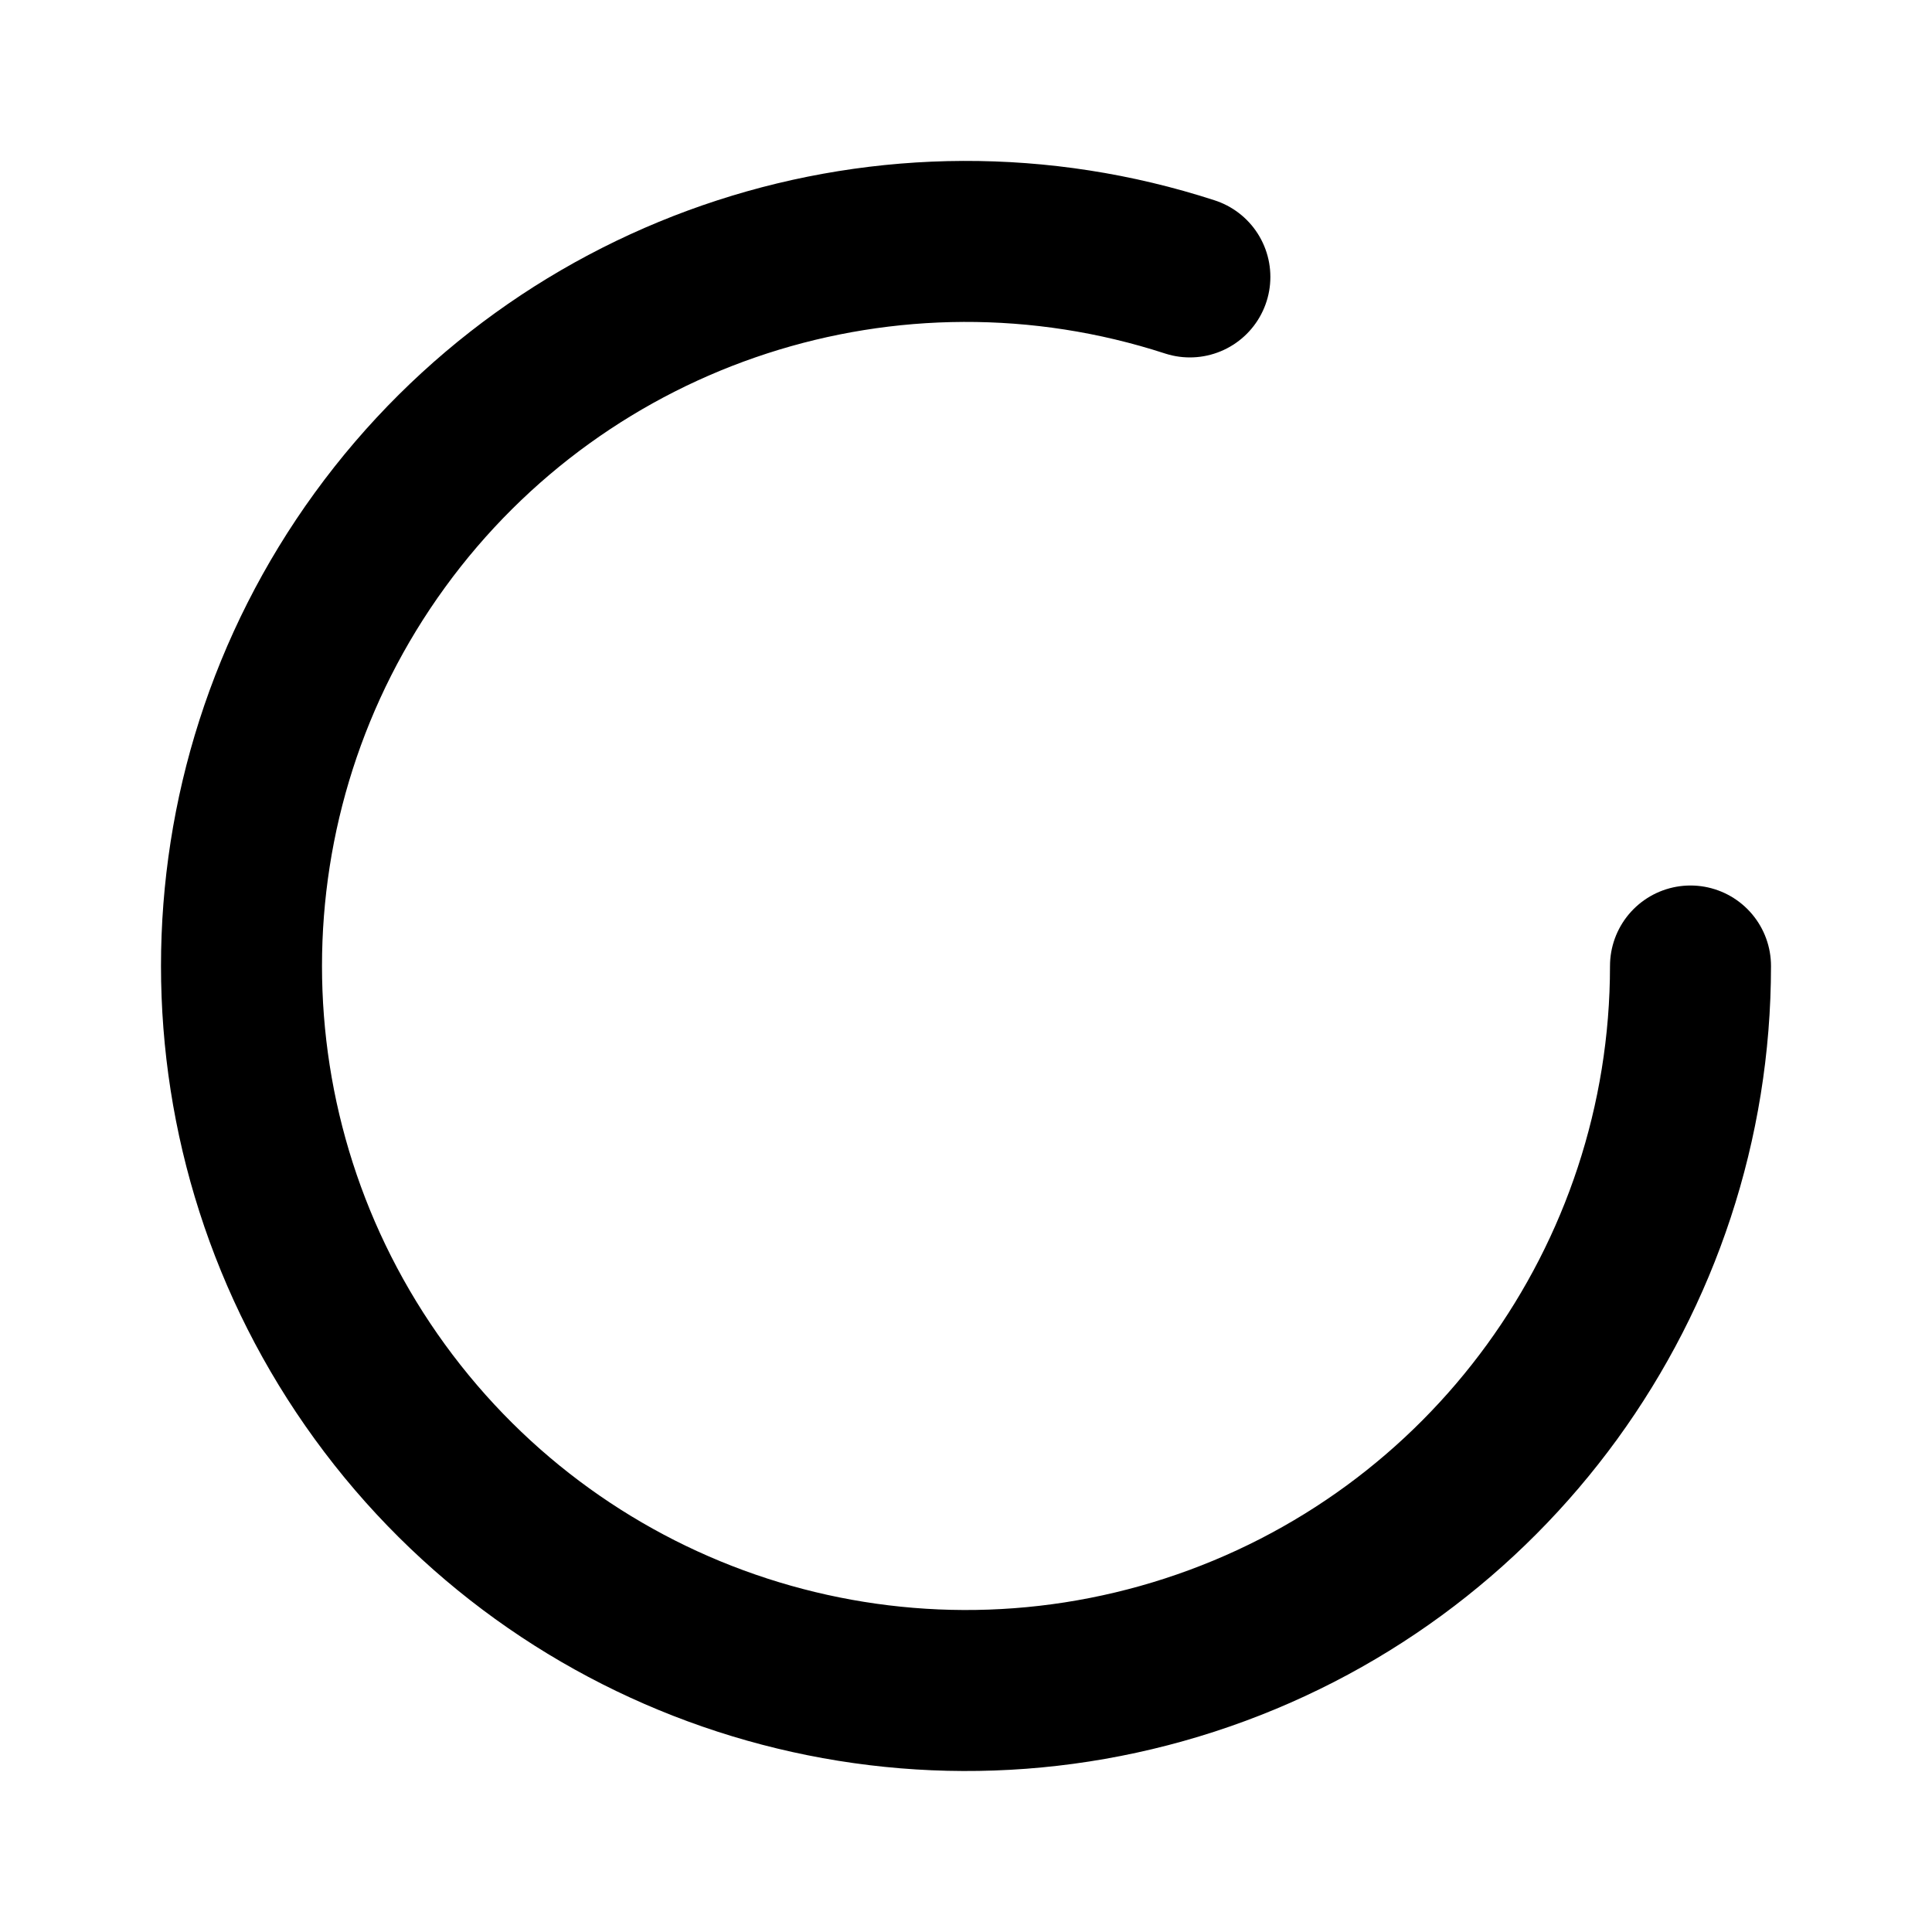
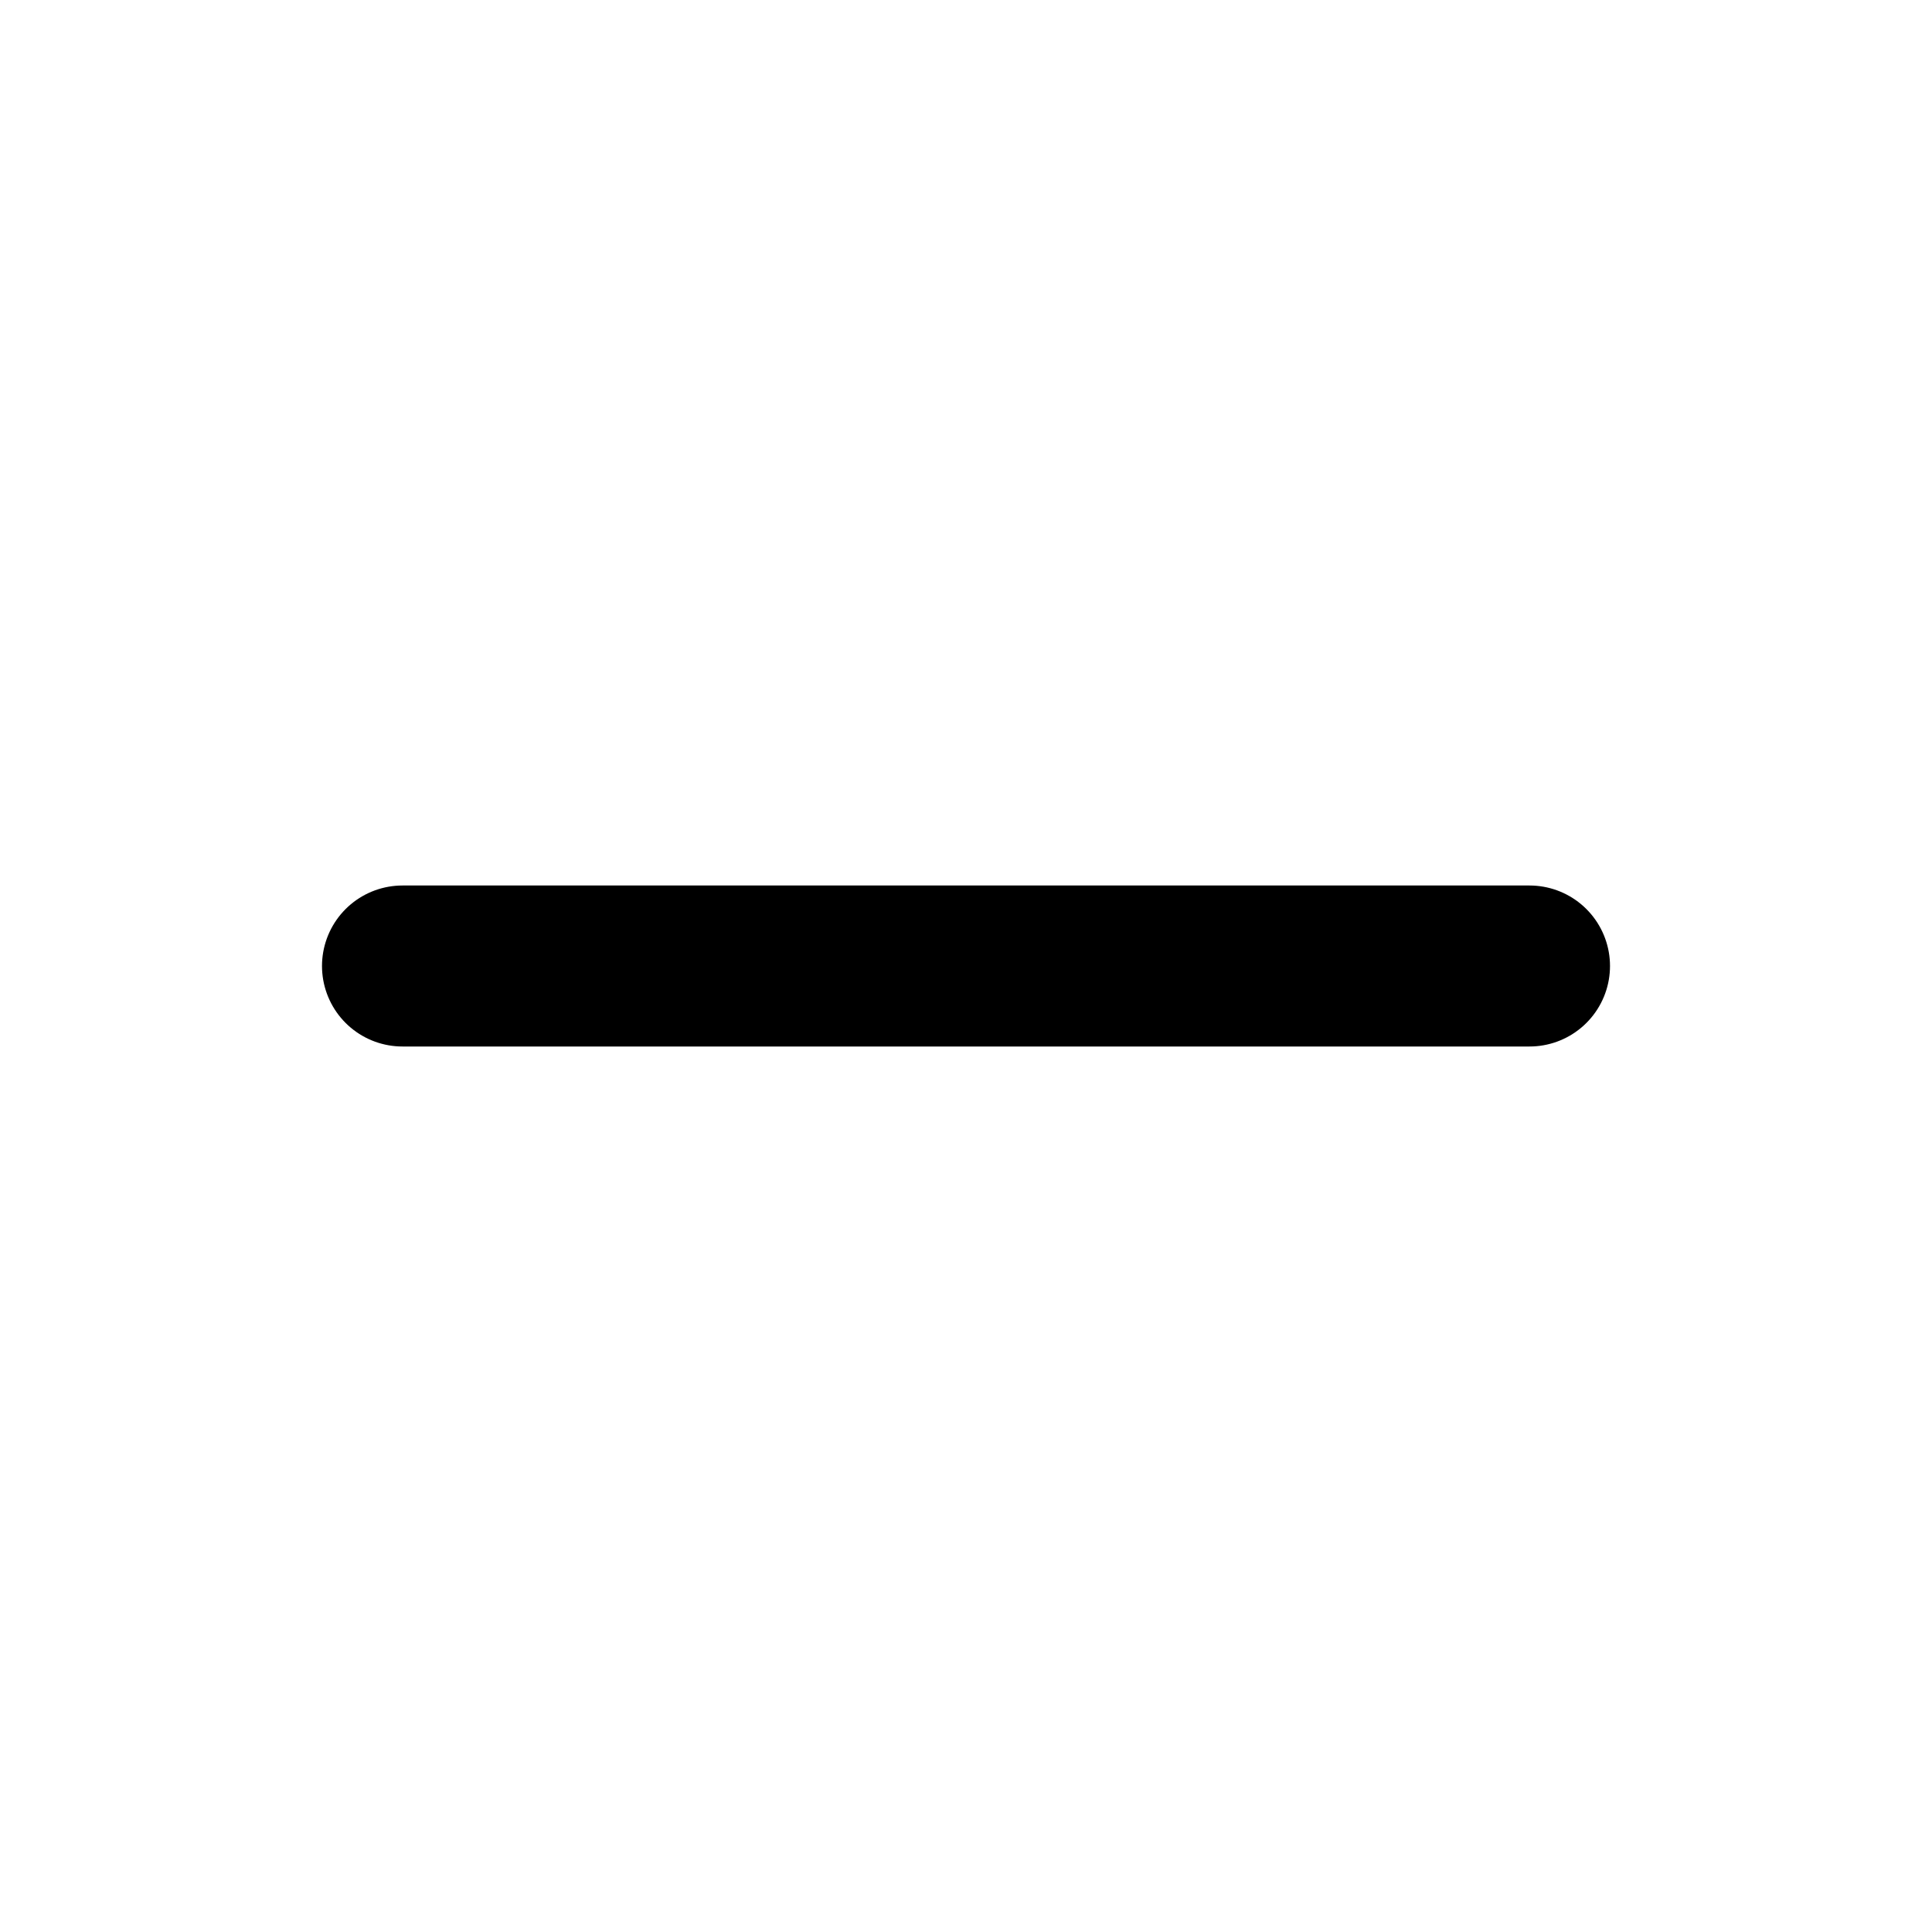
- <svg xmlns="http://www.w3.org/2000/svg" class="lucide lucide-loader-circle" width="24" height="24" viewBox="0 0 24 24" fill="none" stroke="currentColor" stroke-width="2" stroke-linecap="round" stroke-linejoin="round">
-   <path d="M21 12a9 9 0 1 1-6.219-8.56" />
+ <svg xmlns="http://www.w3.org/2000/svg" class="lucide lucide-minus" width="24" height="24" viewBox="0 0 24 24" fill="none" stroke="currentColor" stroke-width="2" stroke-linecap="round" stroke-linejoin="round">
+   <path d="M5 12h14" />
</svg>
